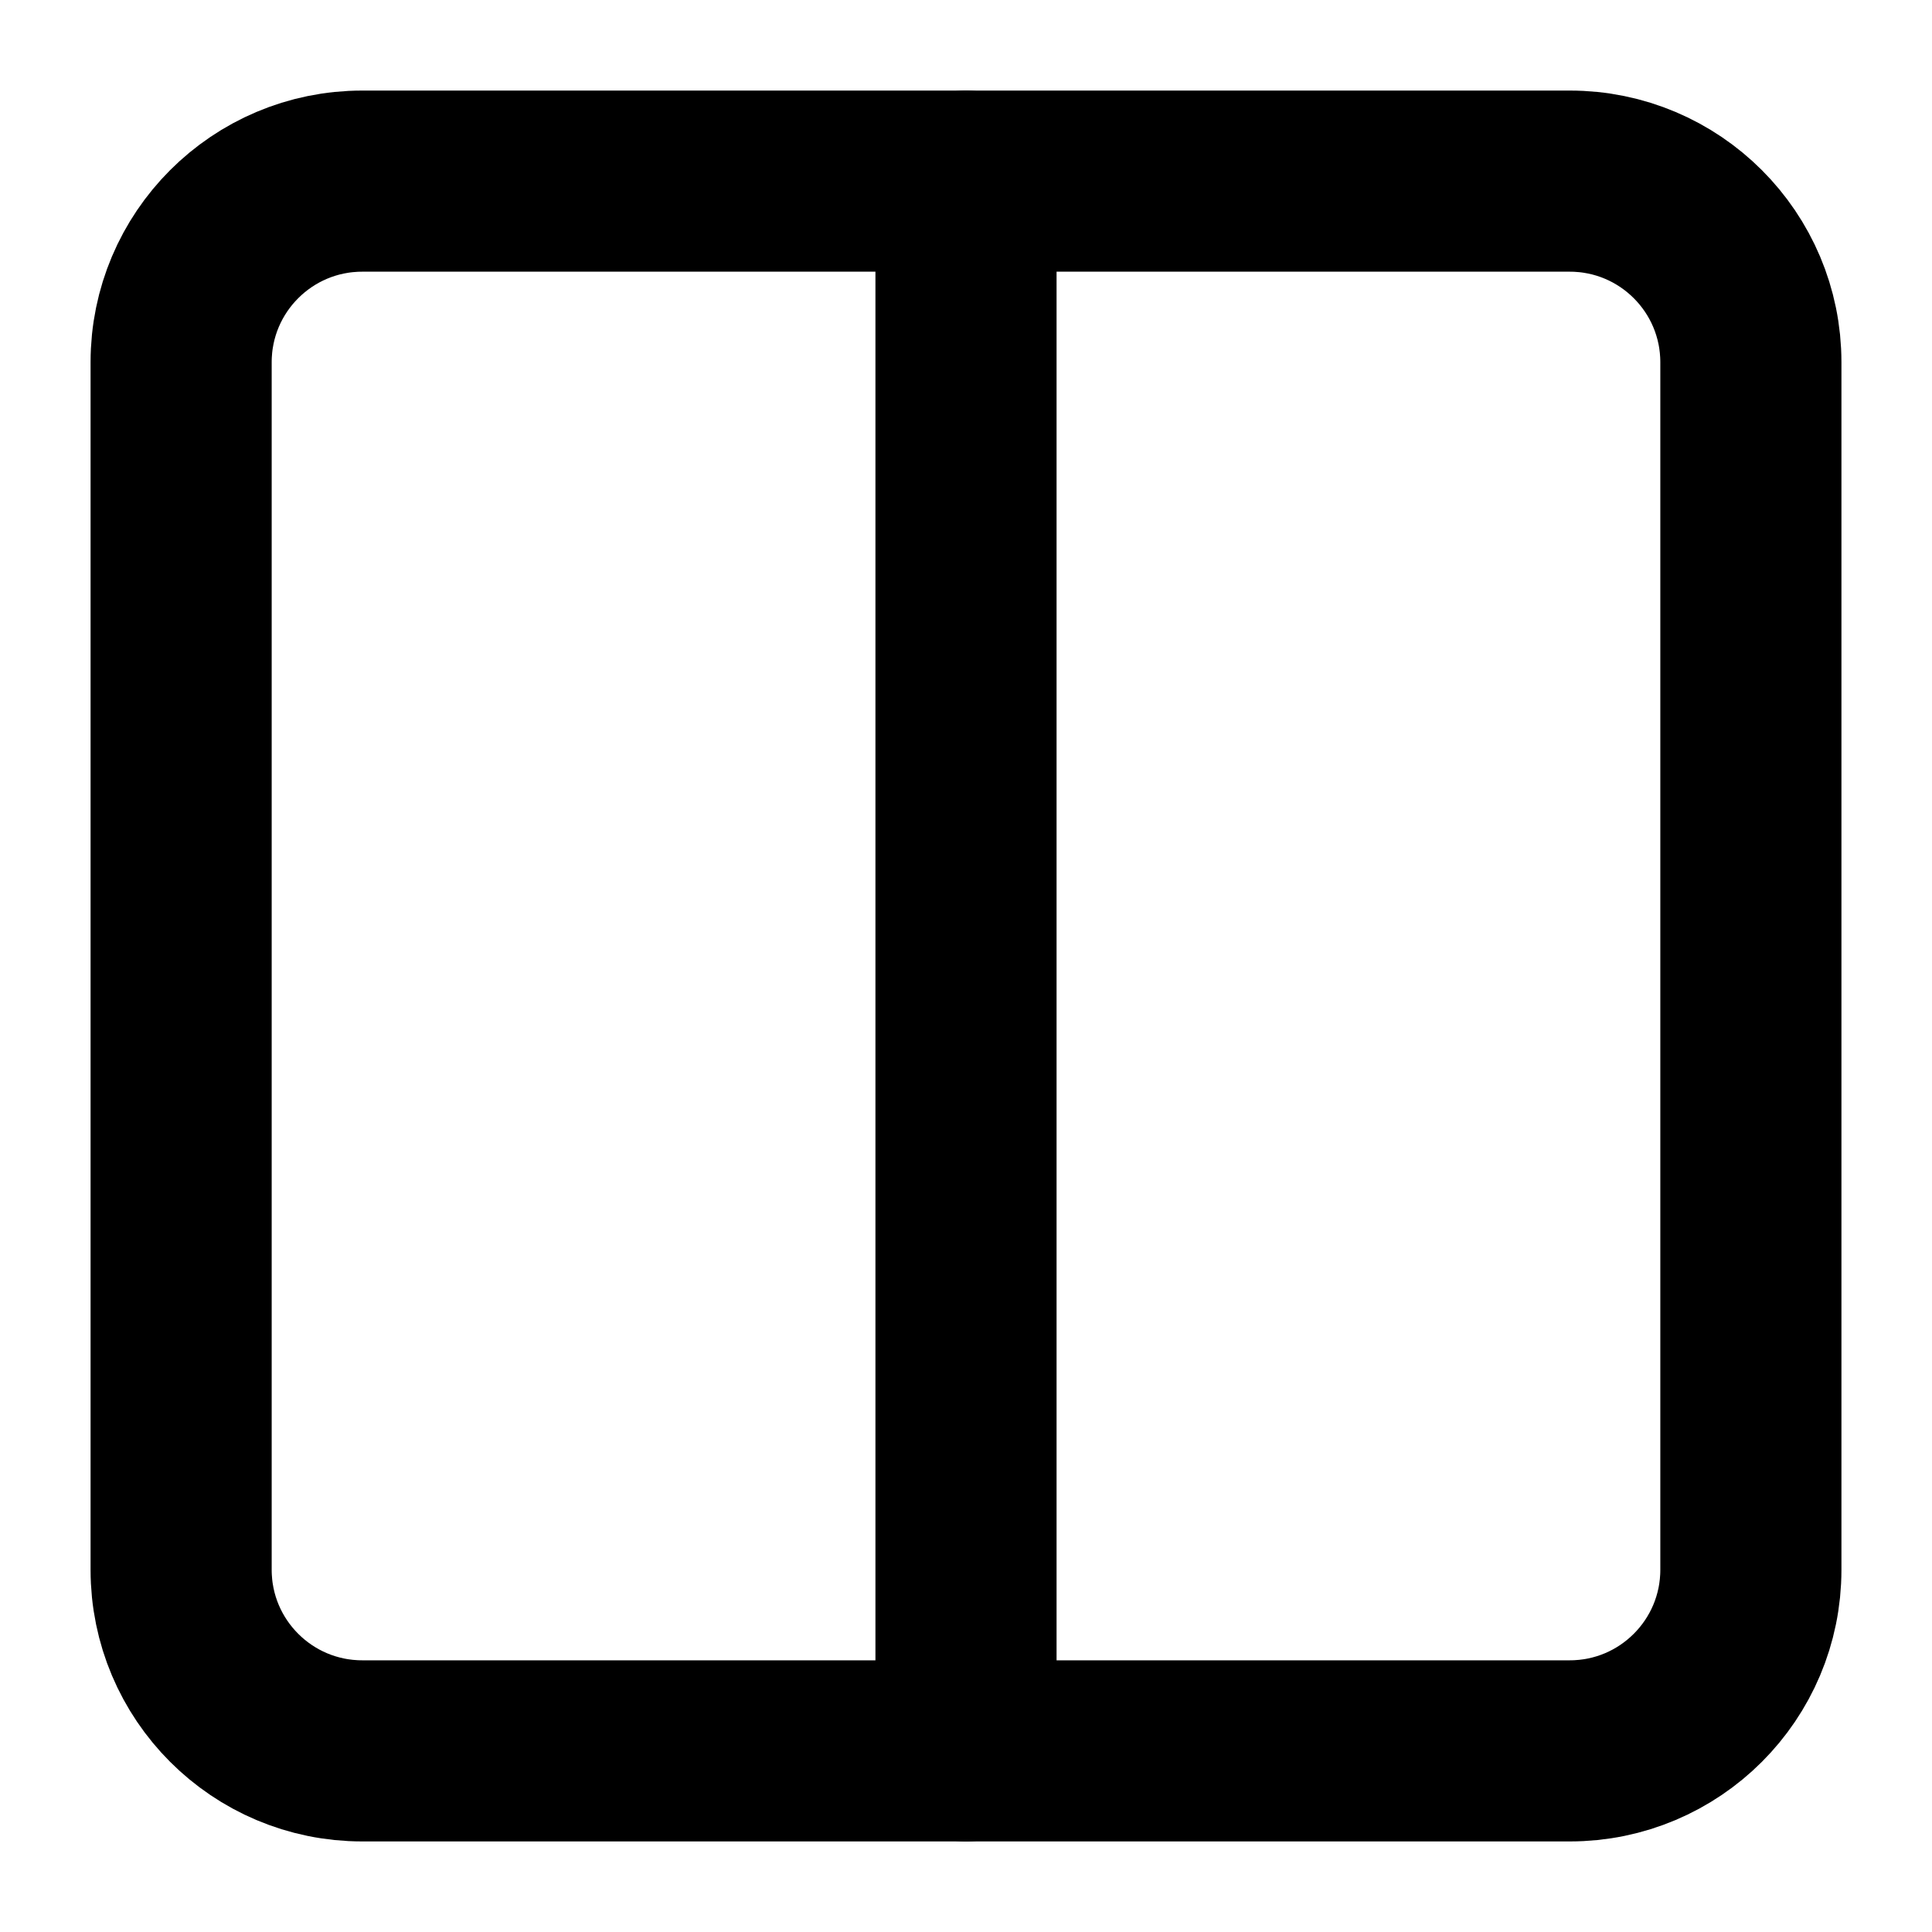
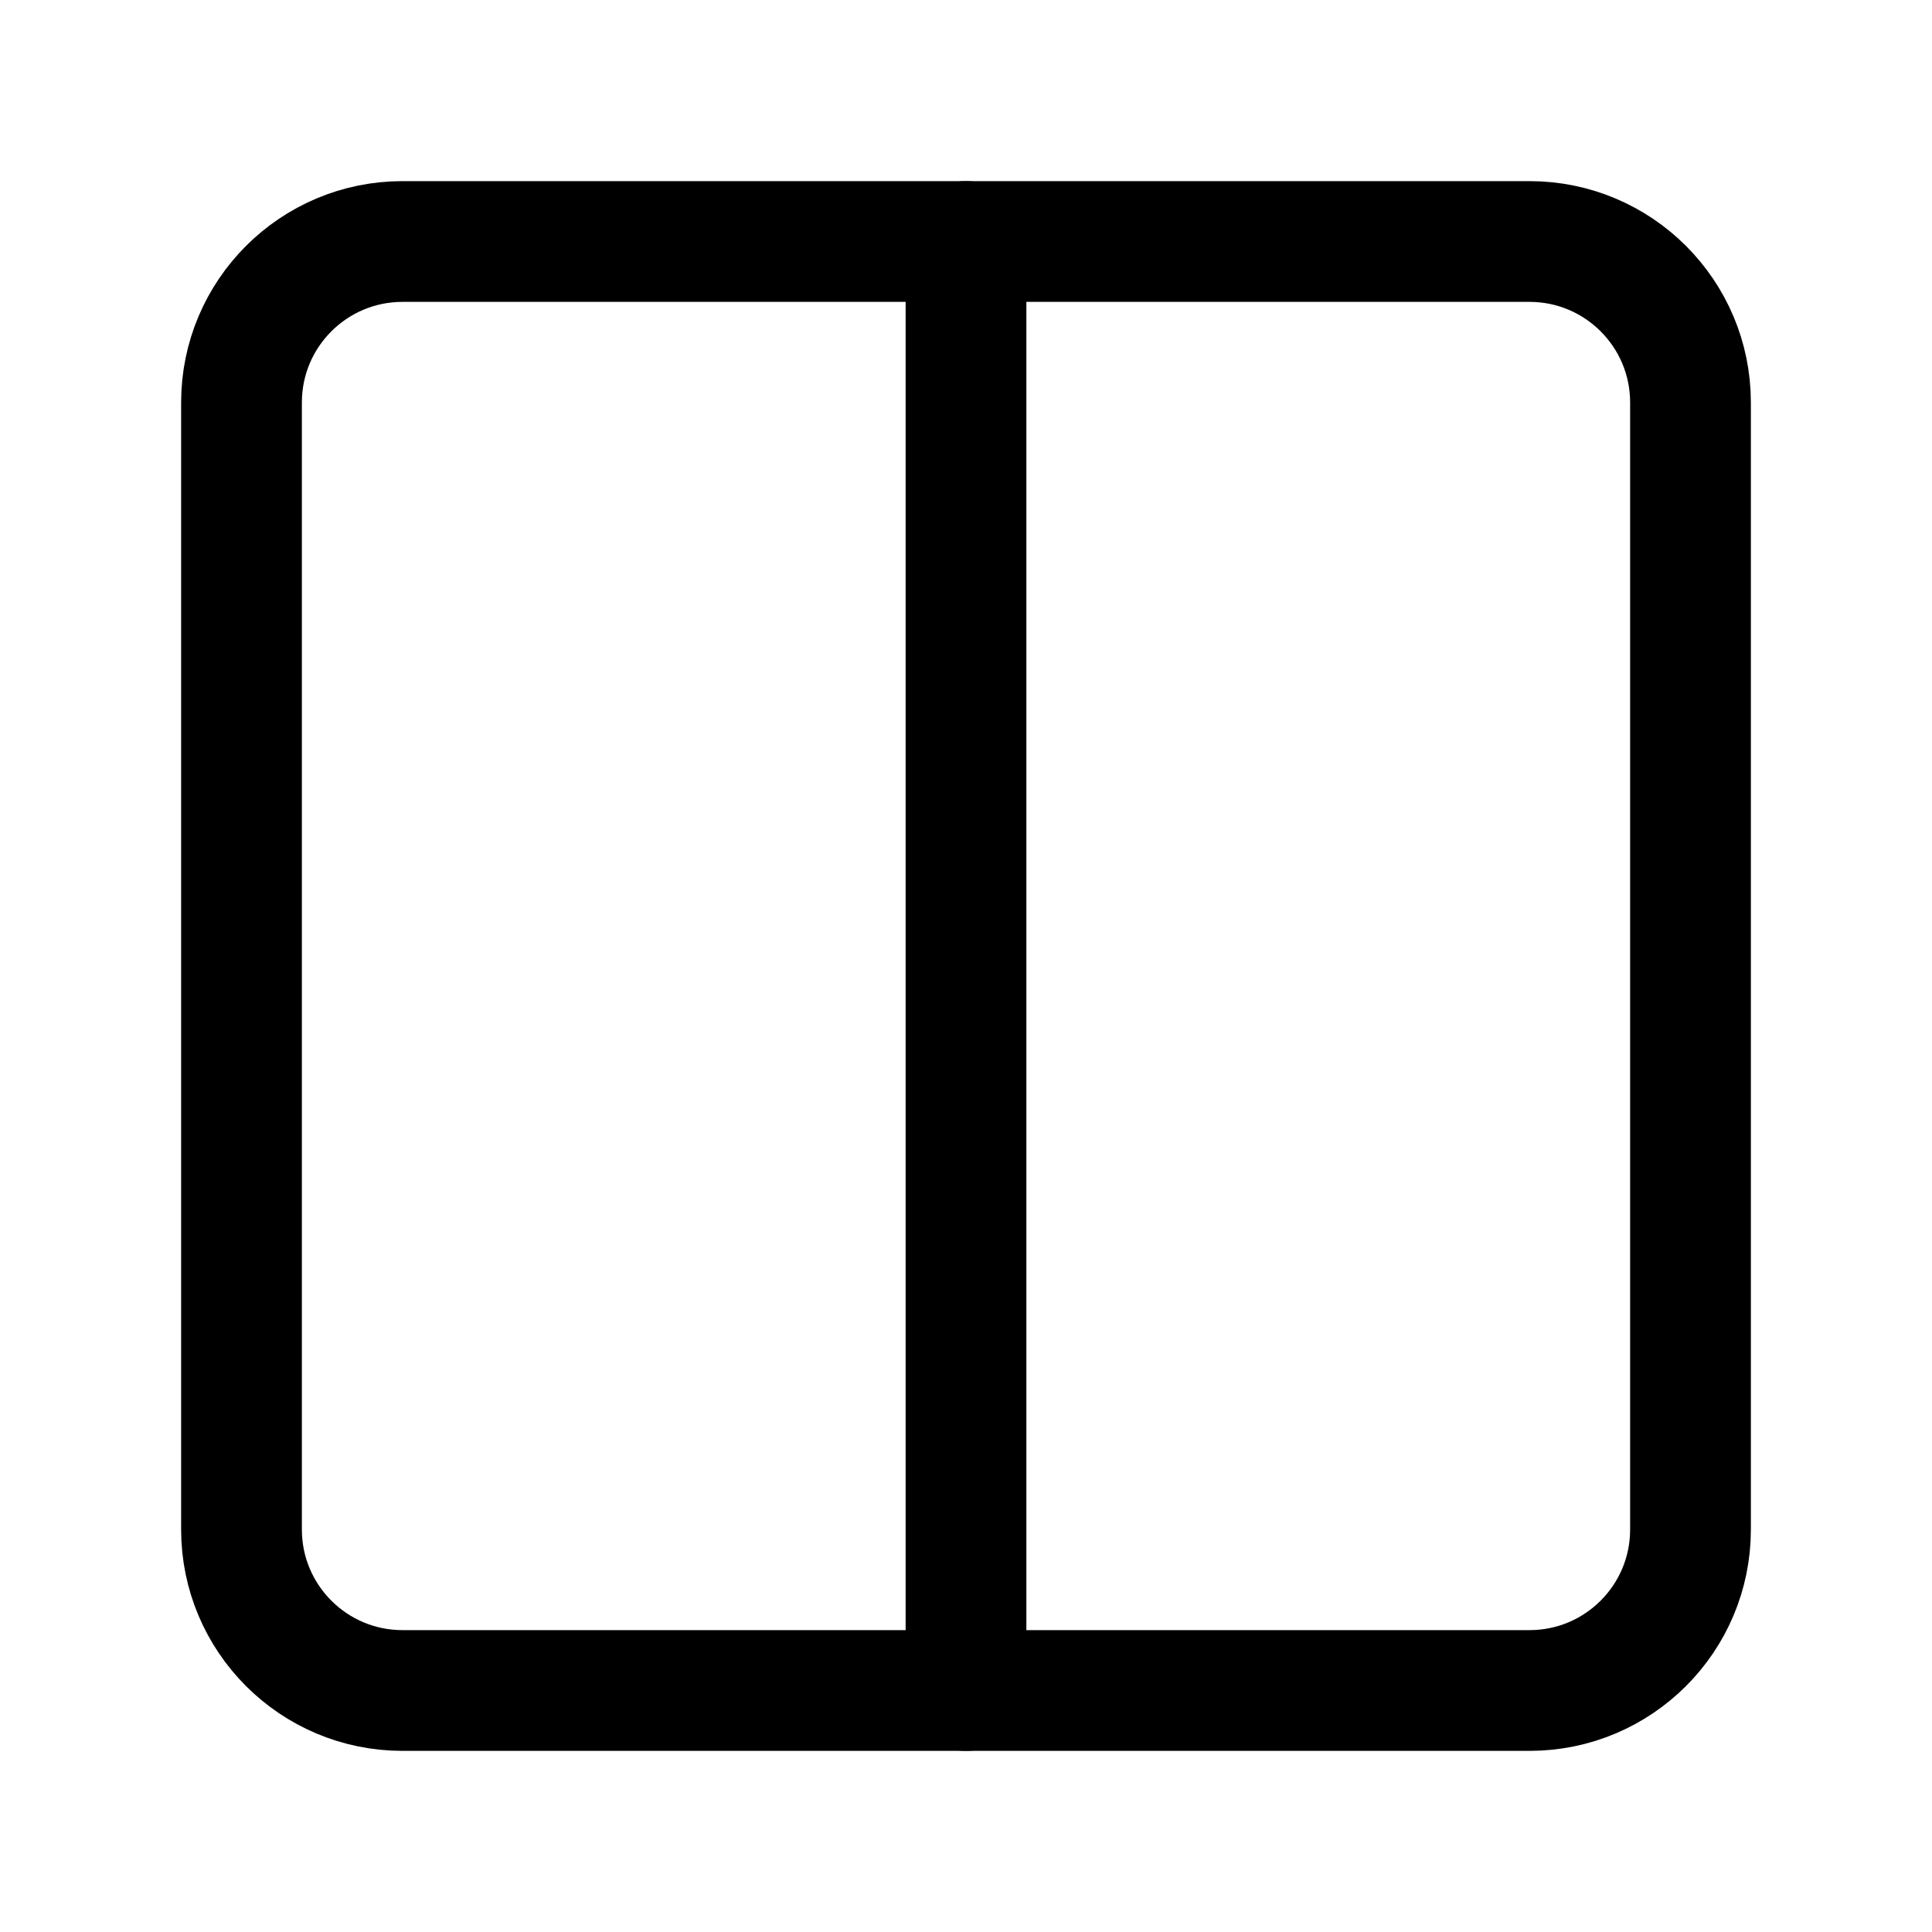
- <svg xmlns="http://www.w3.org/2000/svg" viewBox="0 0 16 16" fill="none" stroke="currentColor" stroke-width="1.5" stroke-linecap="round" stroke-linejoin="round">
-   <rect x="1.5" y="1.5" width="13" height="13" rx="1.5" />
-   <line x1="8" y1="1.5" x2="8" y2="14.5" />
+ <svg xmlns="http://www.w3.org/2000/svg" viewBox="0 0 24 24" fill="none" stroke="currentColor" stroke-width="1.5" stroke-linecap="round" stroke-linejoin="round">
+   <rect x="3" y="3" width="18" height="18" rx="2" />
+   <line x1="12" y1="3" x2="12" y2="21" />
</svg>
